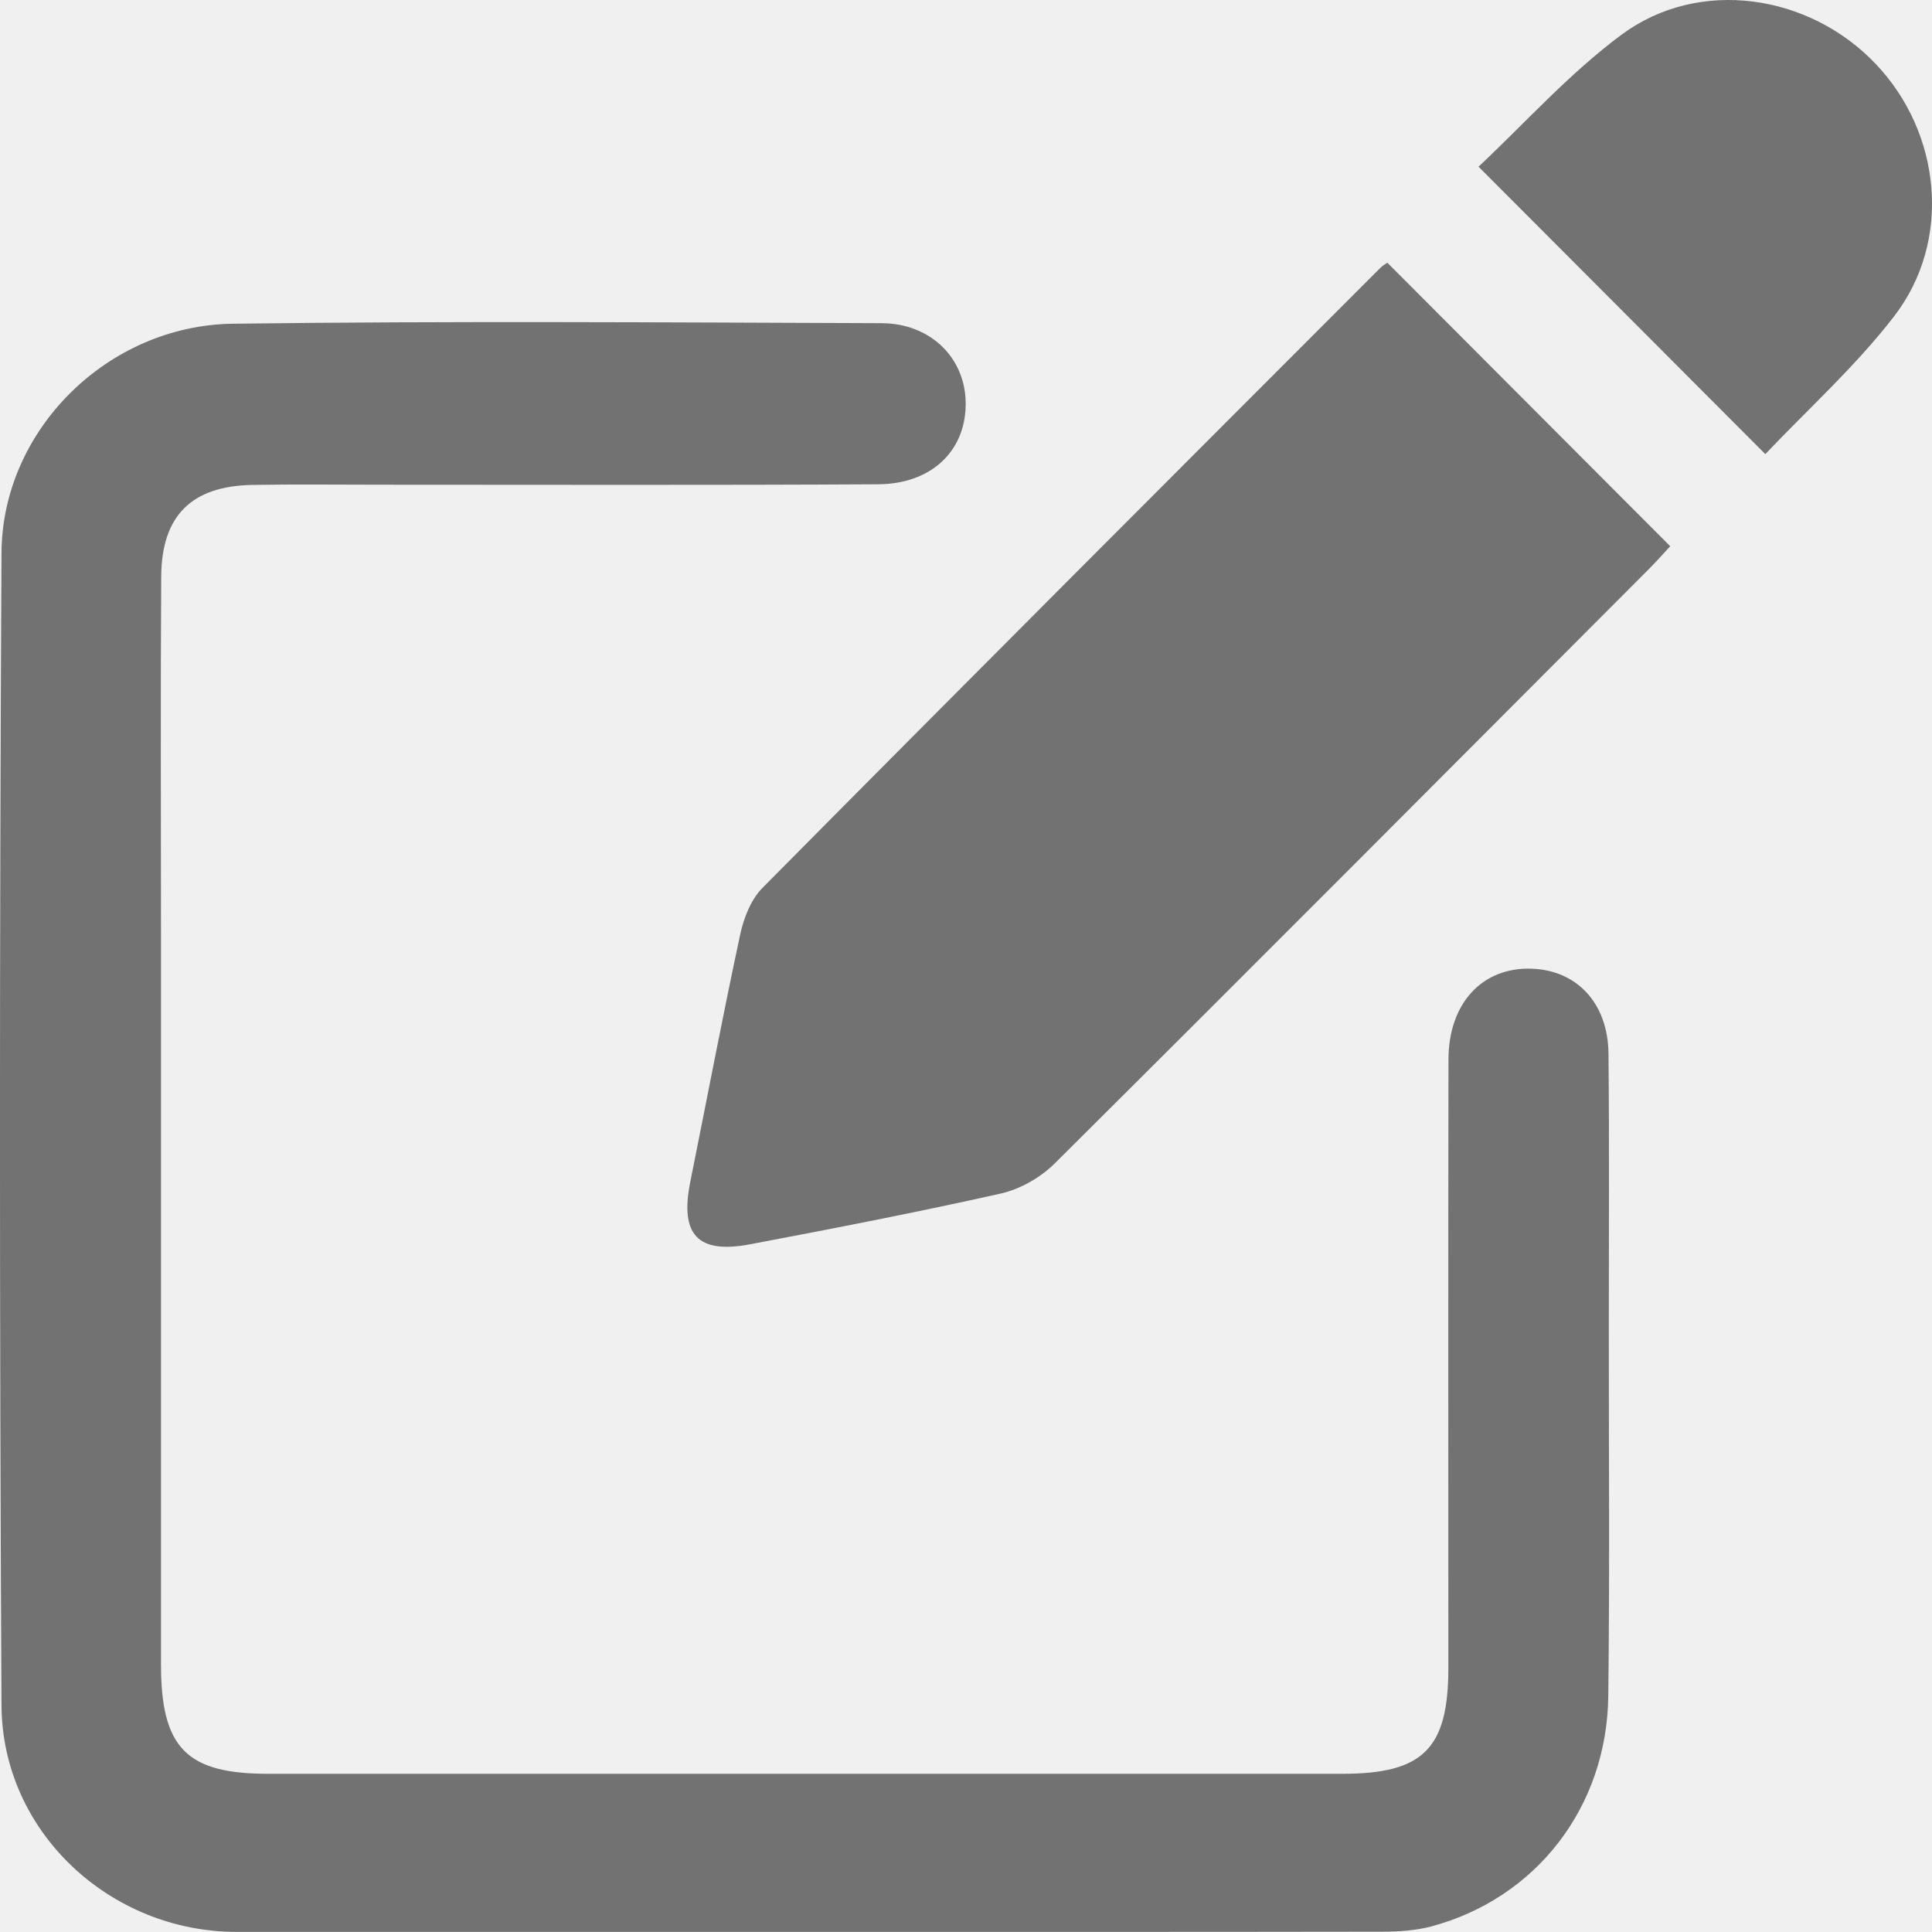
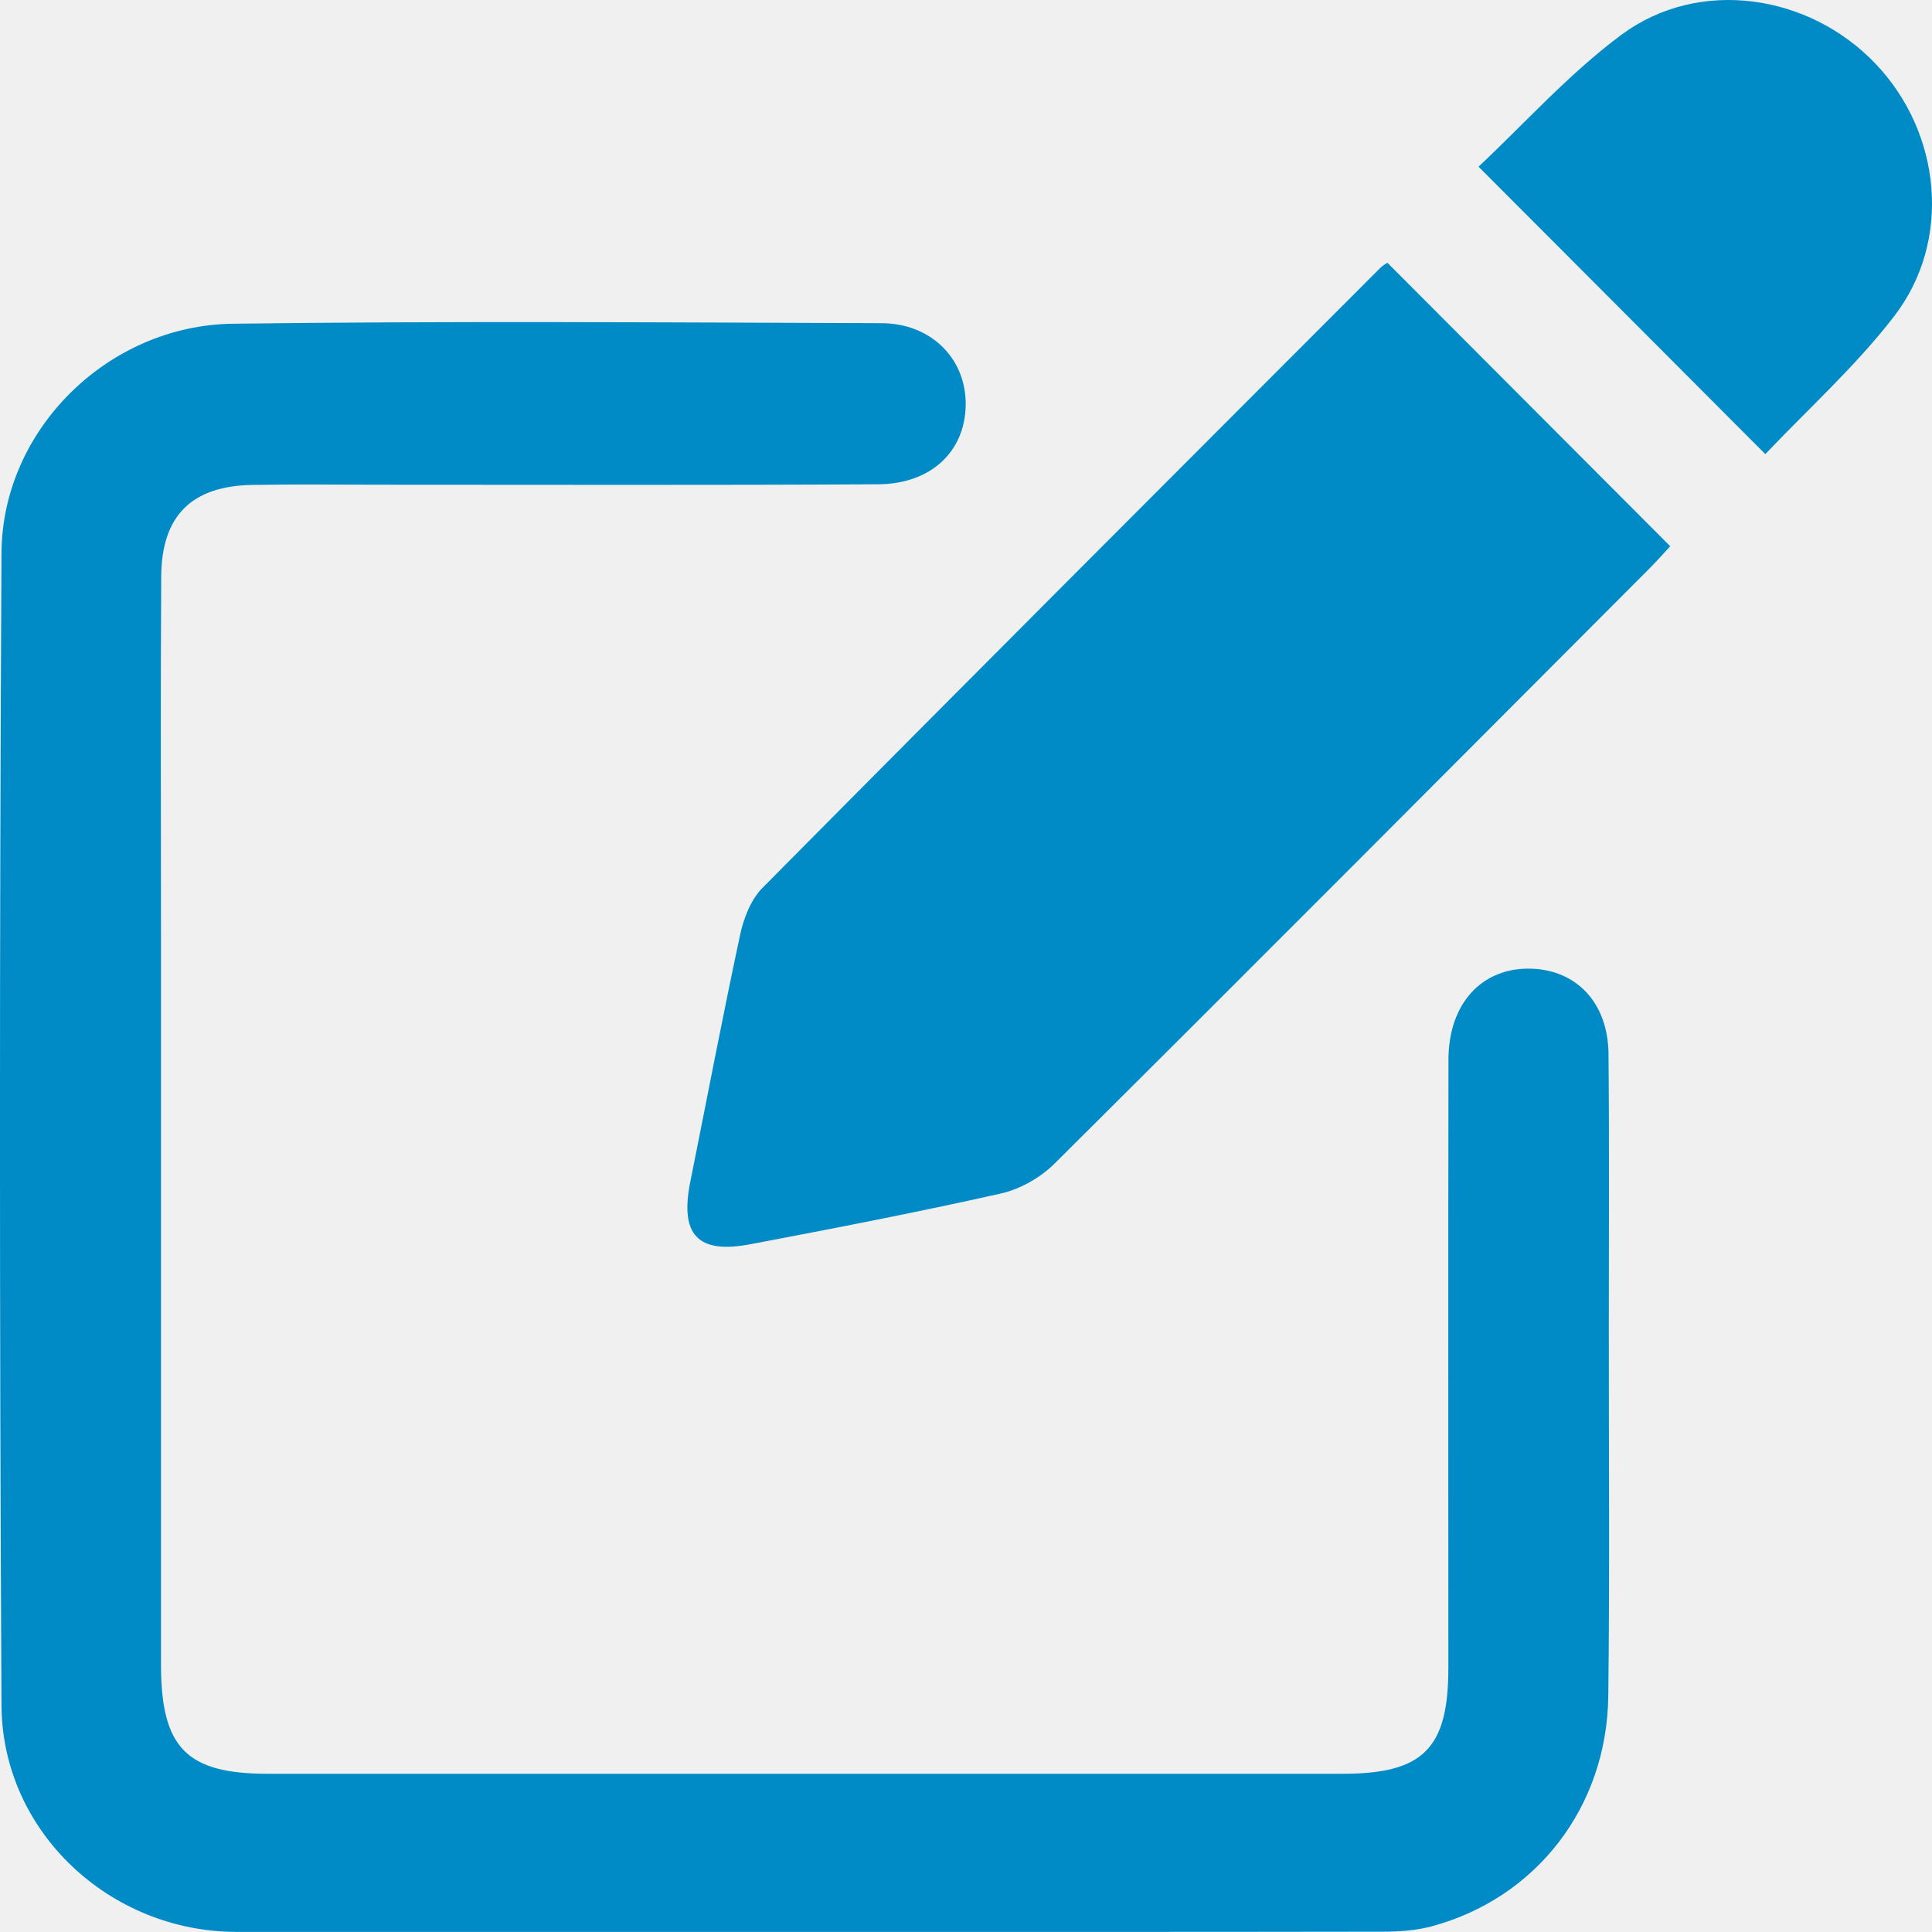
<svg xmlns="http://www.w3.org/2000/svg" width="18" height="18" viewBox="0 0 18 18" fill="none">
  <g clip-path="url(#clip0_1732_356)">
-     <path d="M7.472 17.999C5.716 17.999 3.96 17.999 2.204 17.999C1.026 17.999 0.02 17.067 0.014 15.889C-0.005 12.31 -0.005 8.731 0.014 5.152C0.02 4.004 1.005 3.031 2.17 3.016C4.184 2.99 6.198 3.004 8.211 3.011C8.681 3.012 9.006 3.349 8.997 3.779C8.989 4.209 8.672 4.51 8.179 4.512C6.634 4.521 5.088 4.516 3.543 4.516C3.145 4.516 2.746 4.511 2.348 4.518C1.785 4.529 1.506 4.804 1.502 5.37C1.495 6.484 1.5 7.599 1.5 8.714C1.5 10.979 1.5 13.243 1.5 15.508C1.5 16.284 1.737 16.526 2.496 16.526C5.833 16.526 9.17 16.526 12.507 16.526C13.26 16.526 13.494 16.292 13.494 15.539C13.494 13.65 13.492 11.761 13.495 9.871C13.496 9.347 13.81 9.01 14.268 9.025C14.692 9.039 14.981 9.346 14.986 9.817C14.994 10.662 14.989 11.507 14.989 12.351C14.988 13.501 14.998 14.651 14.984 15.801C14.972 16.839 14.309 17.689 13.332 17.949C13.187 17.987 13.032 17.997 12.882 17.997C11.079 18 9.275 17.999 7.472 17.999Z" fill="#727272" />
-     <path d="M12.926 2.448C13.816 3.34 14.683 4.209 15.561 5.089C15.512 5.142 15.444 5.219 15.371 5.293C13.525 7.143 11.681 8.996 9.827 10.839C9.695 10.971 9.505 11.079 9.324 11.12C8.549 11.294 7.768 11.445 6.987 11.593C6.499 11.685 6.333 11.503 6.431 11.012C6.586 10.242 6.732 9.471 6.897 8.703C6.93 8.551 6.997 8.38 7.103 8.273C9.017 6.341 10.94 4.418 12.862 2.494C12.886 2.47 12.918 2.454 12.926 2.448Z" fill="#727272" />
-     <path d="M16.447 4.231C15.549 3.331 14.683 2.462 13.775 1.553C14.203 1.152 14.618 0.686 15.109 0.322C15.829 -0.21 16.854 -0.058 17.475 0.595C18.088 1.239 18.189 2.244 17.647 2.947C17.286 3.415 16.84 3.816 16.447 4.231Z" fill="#727272" />
+     <path d="M7.472 17.999C5.716 17.999 3.96 17.999 2.204 17.999C1.026 17.999 0.02 17.067 0.014 15.889C-0.005 12.31 -0.005 8.731 0.014 5.152C0.02 4.004 1.005 3.031 2.17 3.016C4.184 2.99 6.198 3.004 8.211 3.011C8.681 3.012 9.006 3.349 8.997 3.779C8.989 4.209 8.672 4.51 8.179 4.512C6.634 4.521 5.088 4.516 3.543 4.516C3.145 4.516 2.746 4.511 2.348 4.518C1.785 4.529 1.506 4.804 1.502 5.37C1.495 6.484 1.5 7.599 1.5 8.714C1.5 10.979 1.5 13.243 1.5 15.508C1.5 16.284 1.737 16.526 2.496 16.526C5.833 16.526 9.17 16.526 12.507 16.526C13.26 16.526 13.494 16.292 13.494 15.539C13.494 13.65 13.492 11.761 13.495 9.871C13.496 9.347 13.81 9.01 14.268 9.025C14.692 9.039 14.981 9.346 14.986 9.817C14.994 10.662 14.989 11.507 14.989 12.351C14.988 13.501 14.998 14.651 14.984 15.801C14.972 16.839 14.309 17.689 13.332 17.949C13.187 17.987 13.032 17.997 12.882 17.997C11.079 18 9.275 17.999 7.472 17.999Z" fill=" #008BC6" />
+     <path d="M12.926 2.448C13.816 3.34 14.683 4.209 15.561 5.089C15.512 5.142 15.444 5.219 15.371 5.293C13.525 7.143 11.681 8.996 9.827 10.839C9.695 10.971 9.505 11.079 9.324 11.12C8.549 11.294 7.768 11.445 6.987 11.593C6.499 11.685 6.333 11.503 6.431 11.012C6.586 10.242 6.732 9.471 6.897 8.703C6.93 8.551 6.997 8.38 7.103 8.273C9.017 6.341 10.94 4.418 12.862 2.494C12.886 2.47 12.918 2.454 12.926 2.448Z" fill=" #008BC6" />
+     <path d="M16.447 4.231C15.549 3.331 14.683 2.462 13.775 1.553C14.203 1.152 14.618 0.686 15.109 0.322C15.829 -0.21 16.854 -0.058 17.475 0.595C18.088 1.239 18.189 2.244 17.647 2.947C17.286 3.415 16.84 3.816 16.447 4.231Z" fill="#008BC6" />
  </g>
  <defs>
    <clipPath id="clip0_1732_356">
-       <rect width="18" height="18" fill="white" />
+       <rect width="18" height="18" fill=" #008BC6" />
    </clipPath>
  </defs>
</svg>
